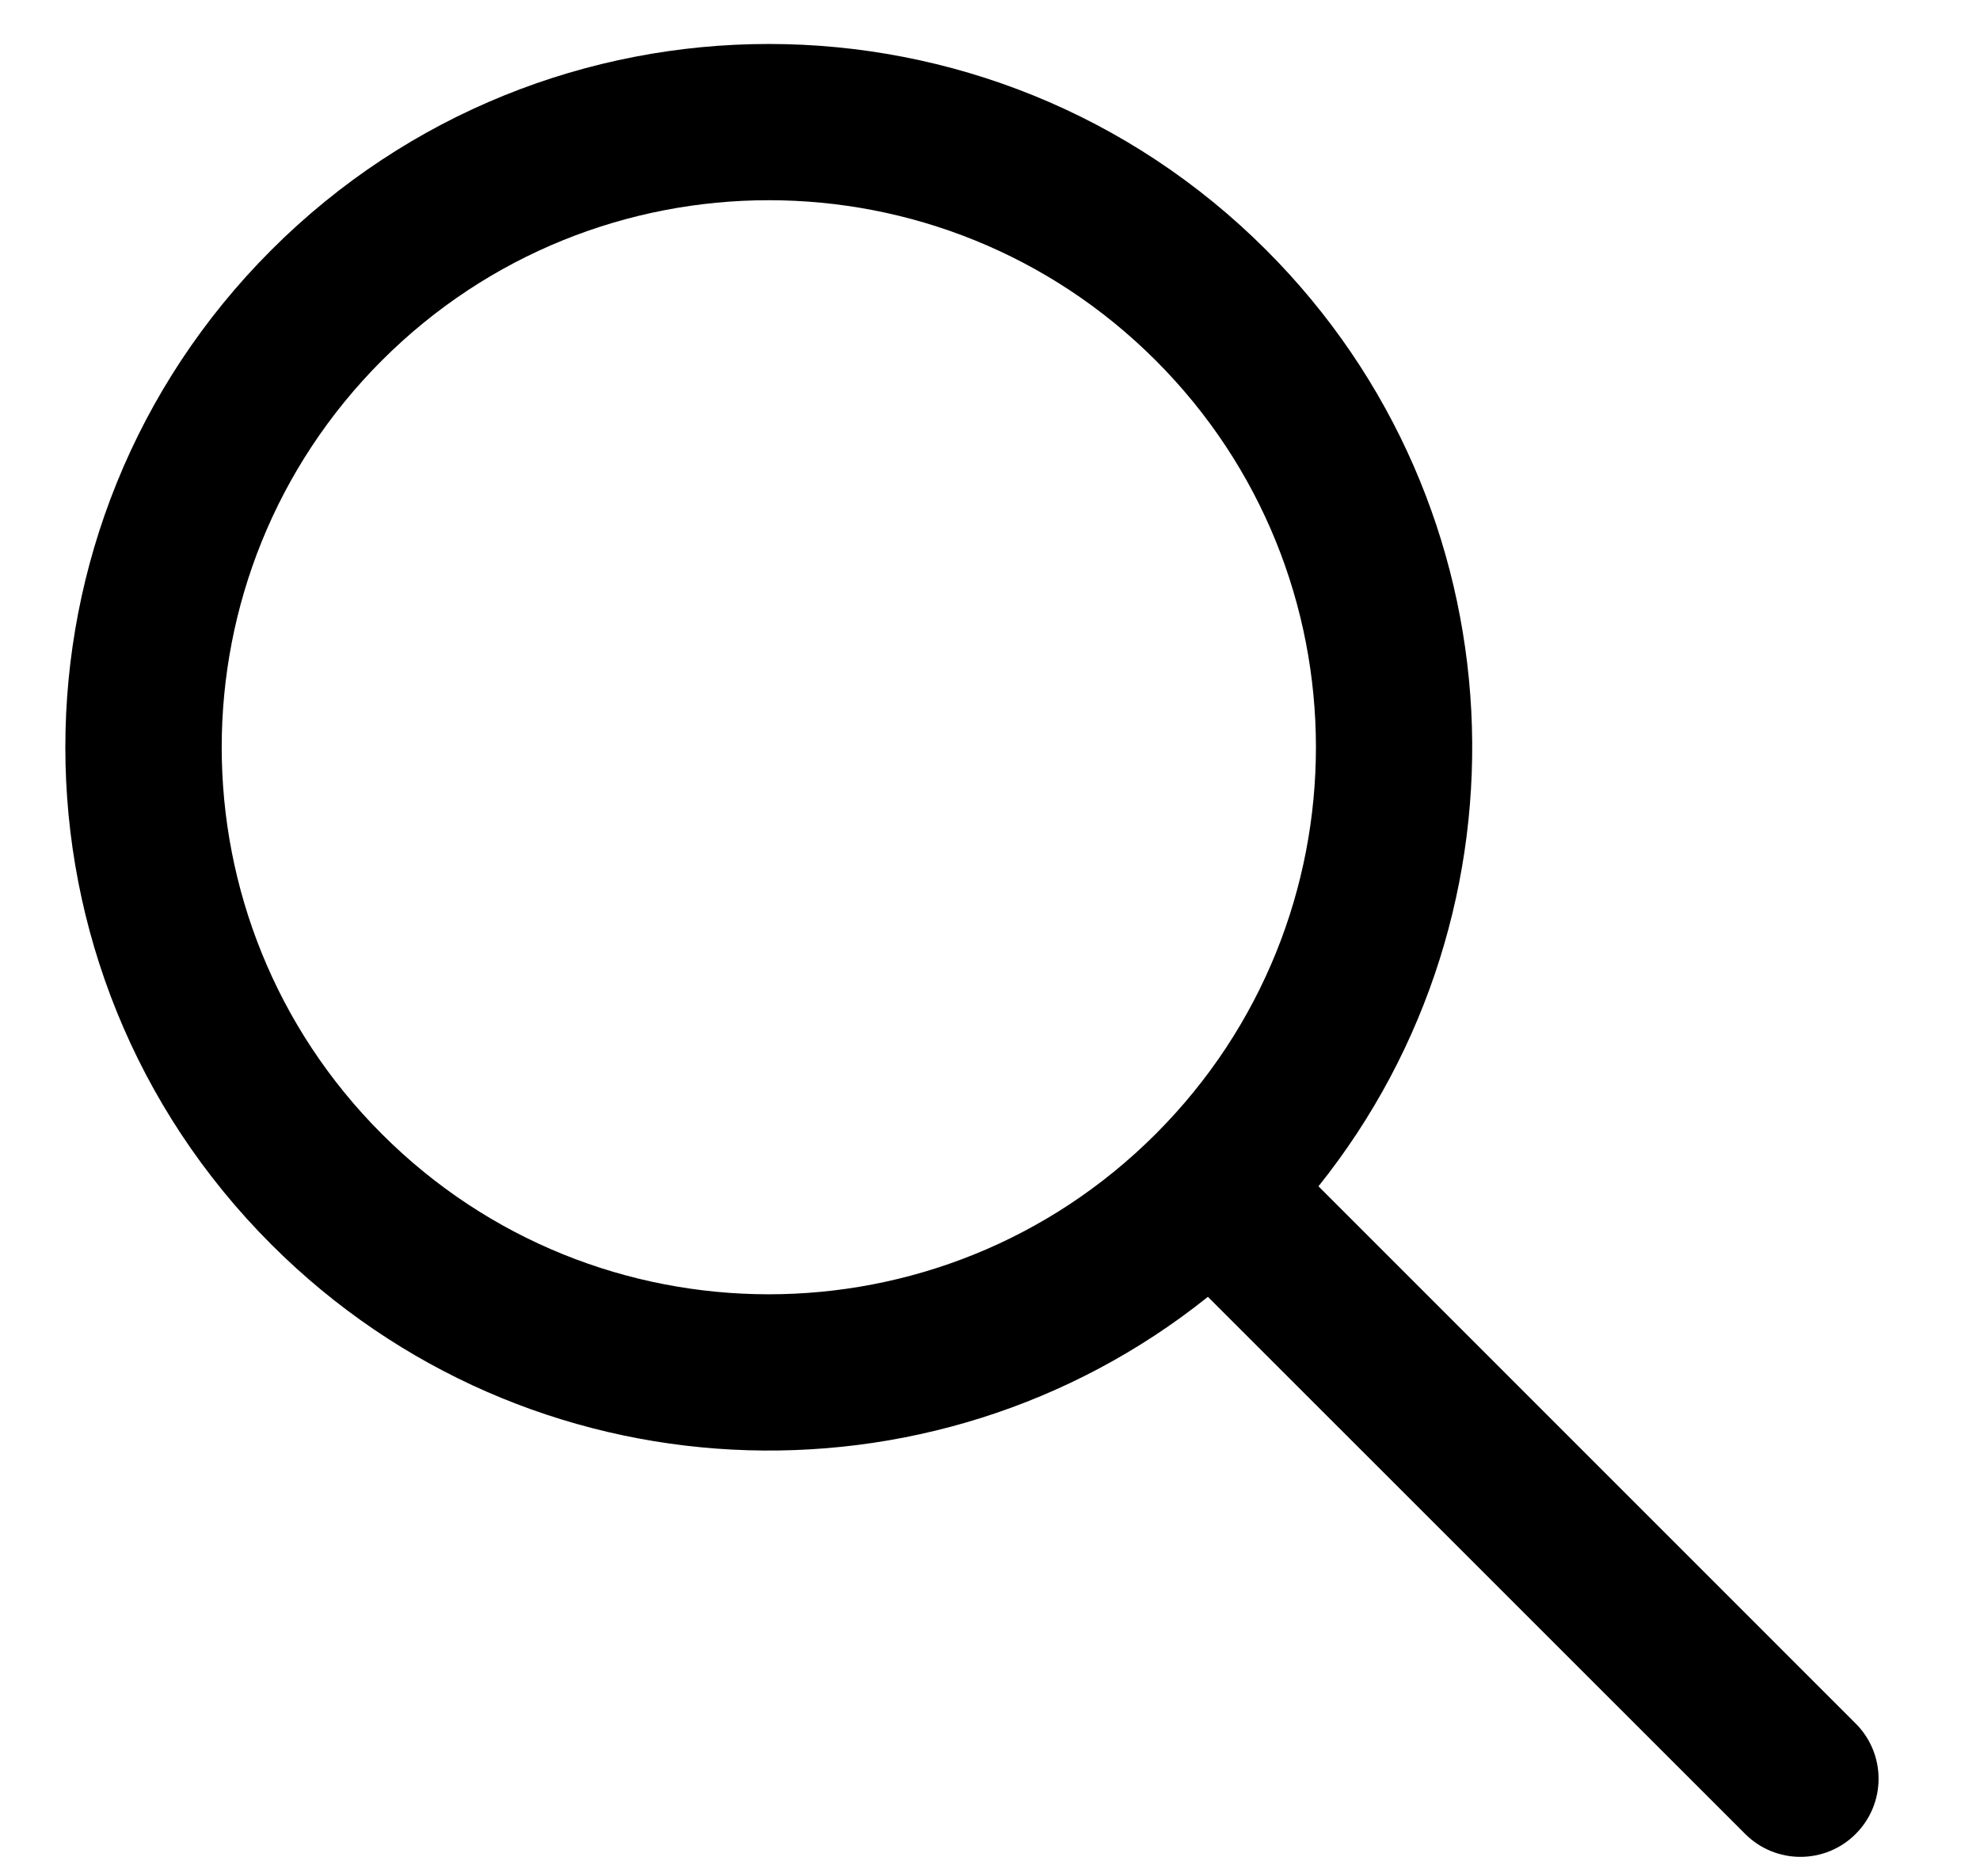
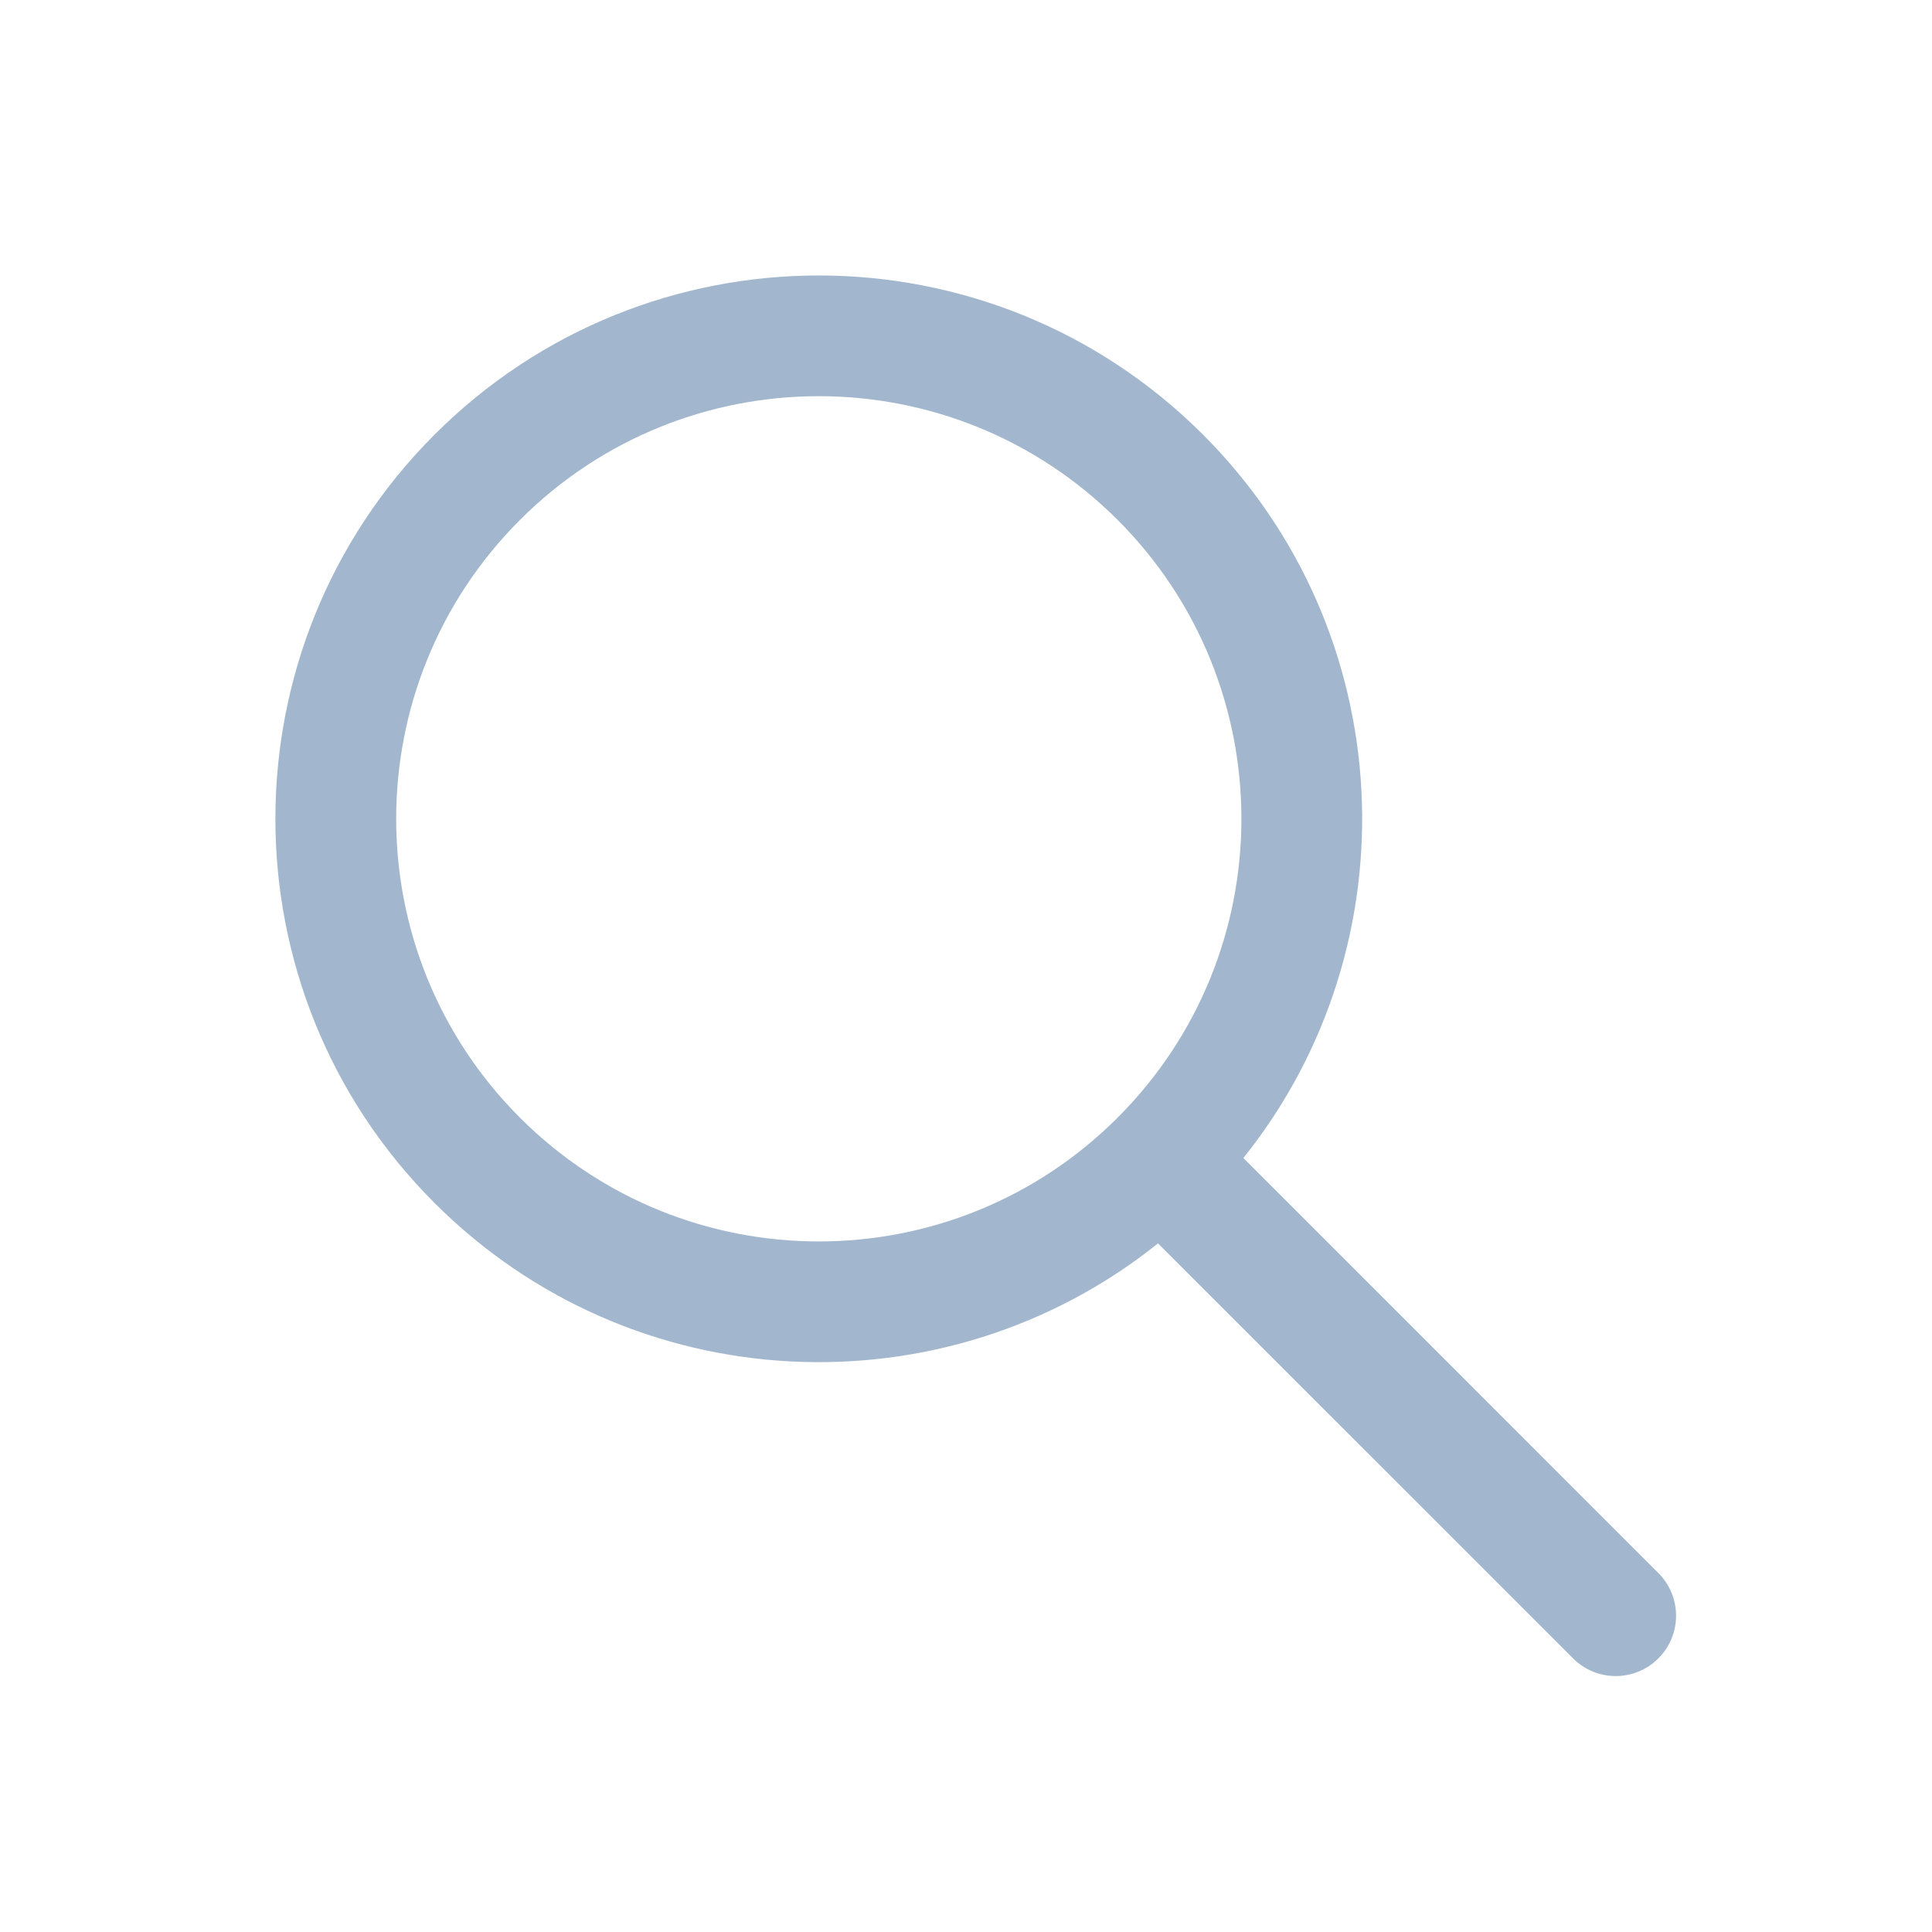
- <svg xmlns="http://www.w3.org/2000/svg" width="19" height="18" viewBox="0 0 19 18" fill="none">
-   <path fill-rule="evenodd" clip-rule="evenodd" d="M11.591 12.446C8.941 14.568 5.061 14.401 2.604 11.944C-0.032 9.309 -0.032 5.035 2.604 2.399C5.241 -0.237 9.514 -0.237 12.15 2.399C14.607 4.855 14.774 8.735 12.652 11.385L17.807 16.541C18.1 16.834 18.1 17.308 17.807 17.601C17.514 17.894 17.04 17.894 16.747 17.601L11.591 12.446ZM3.665 10.884C1.615 8.834 1.615 5.51 3.665 3.459C5.715 1.409 9.04 1.409 11.09 3.459C13.139 5.508 13.14 8.829 11.094 10.879C11.093 10.881 11.091 10.882 11.09 10.884C11.088 10.885 11.087 10.887 11.085 10.888C9.035 12.934 5.714 12.933 3.665 10.884Z" fill="currentColor" />
+ <svg xmlns="http://www.w3.org/2000/svg" width="24" height="24" viewBox="0 0 24 24" fill="none">
+   <path fill-rule="evenodd" clip-rule="evenodd" d="M14.385 15.446C11.735 17.568 7.855 17.401 5.398 14.944C2.762 12.309 2.762 8.035 5.398 5.399C8.034 2.763 12.308 2.763 14.944 5.399C17.401 7.855 17.568 11.735 15.446 14.385L20.601 19.541C20.894 19.834 20.894 20.308 20.601 20.601C20.308 20.894 19.833 20.894 19.541 20.601L14.385 15.446ZM6.459 13.884C4.409 11.834 4.409 8.51 6.459 6.459C8.509 4.409 11.833 4.409 13.884 6.459C15.932 8.508 15.934 11.829 13.888 13.879C13.887 13.881 13.885 13.882 13.884 13.884C13.882 13.885 13.881 13.887 13.879 13.888C11.829 15.934 8.508 15.933 6.459 13.884Z" fill="#A2B7CE" />
</svg>
